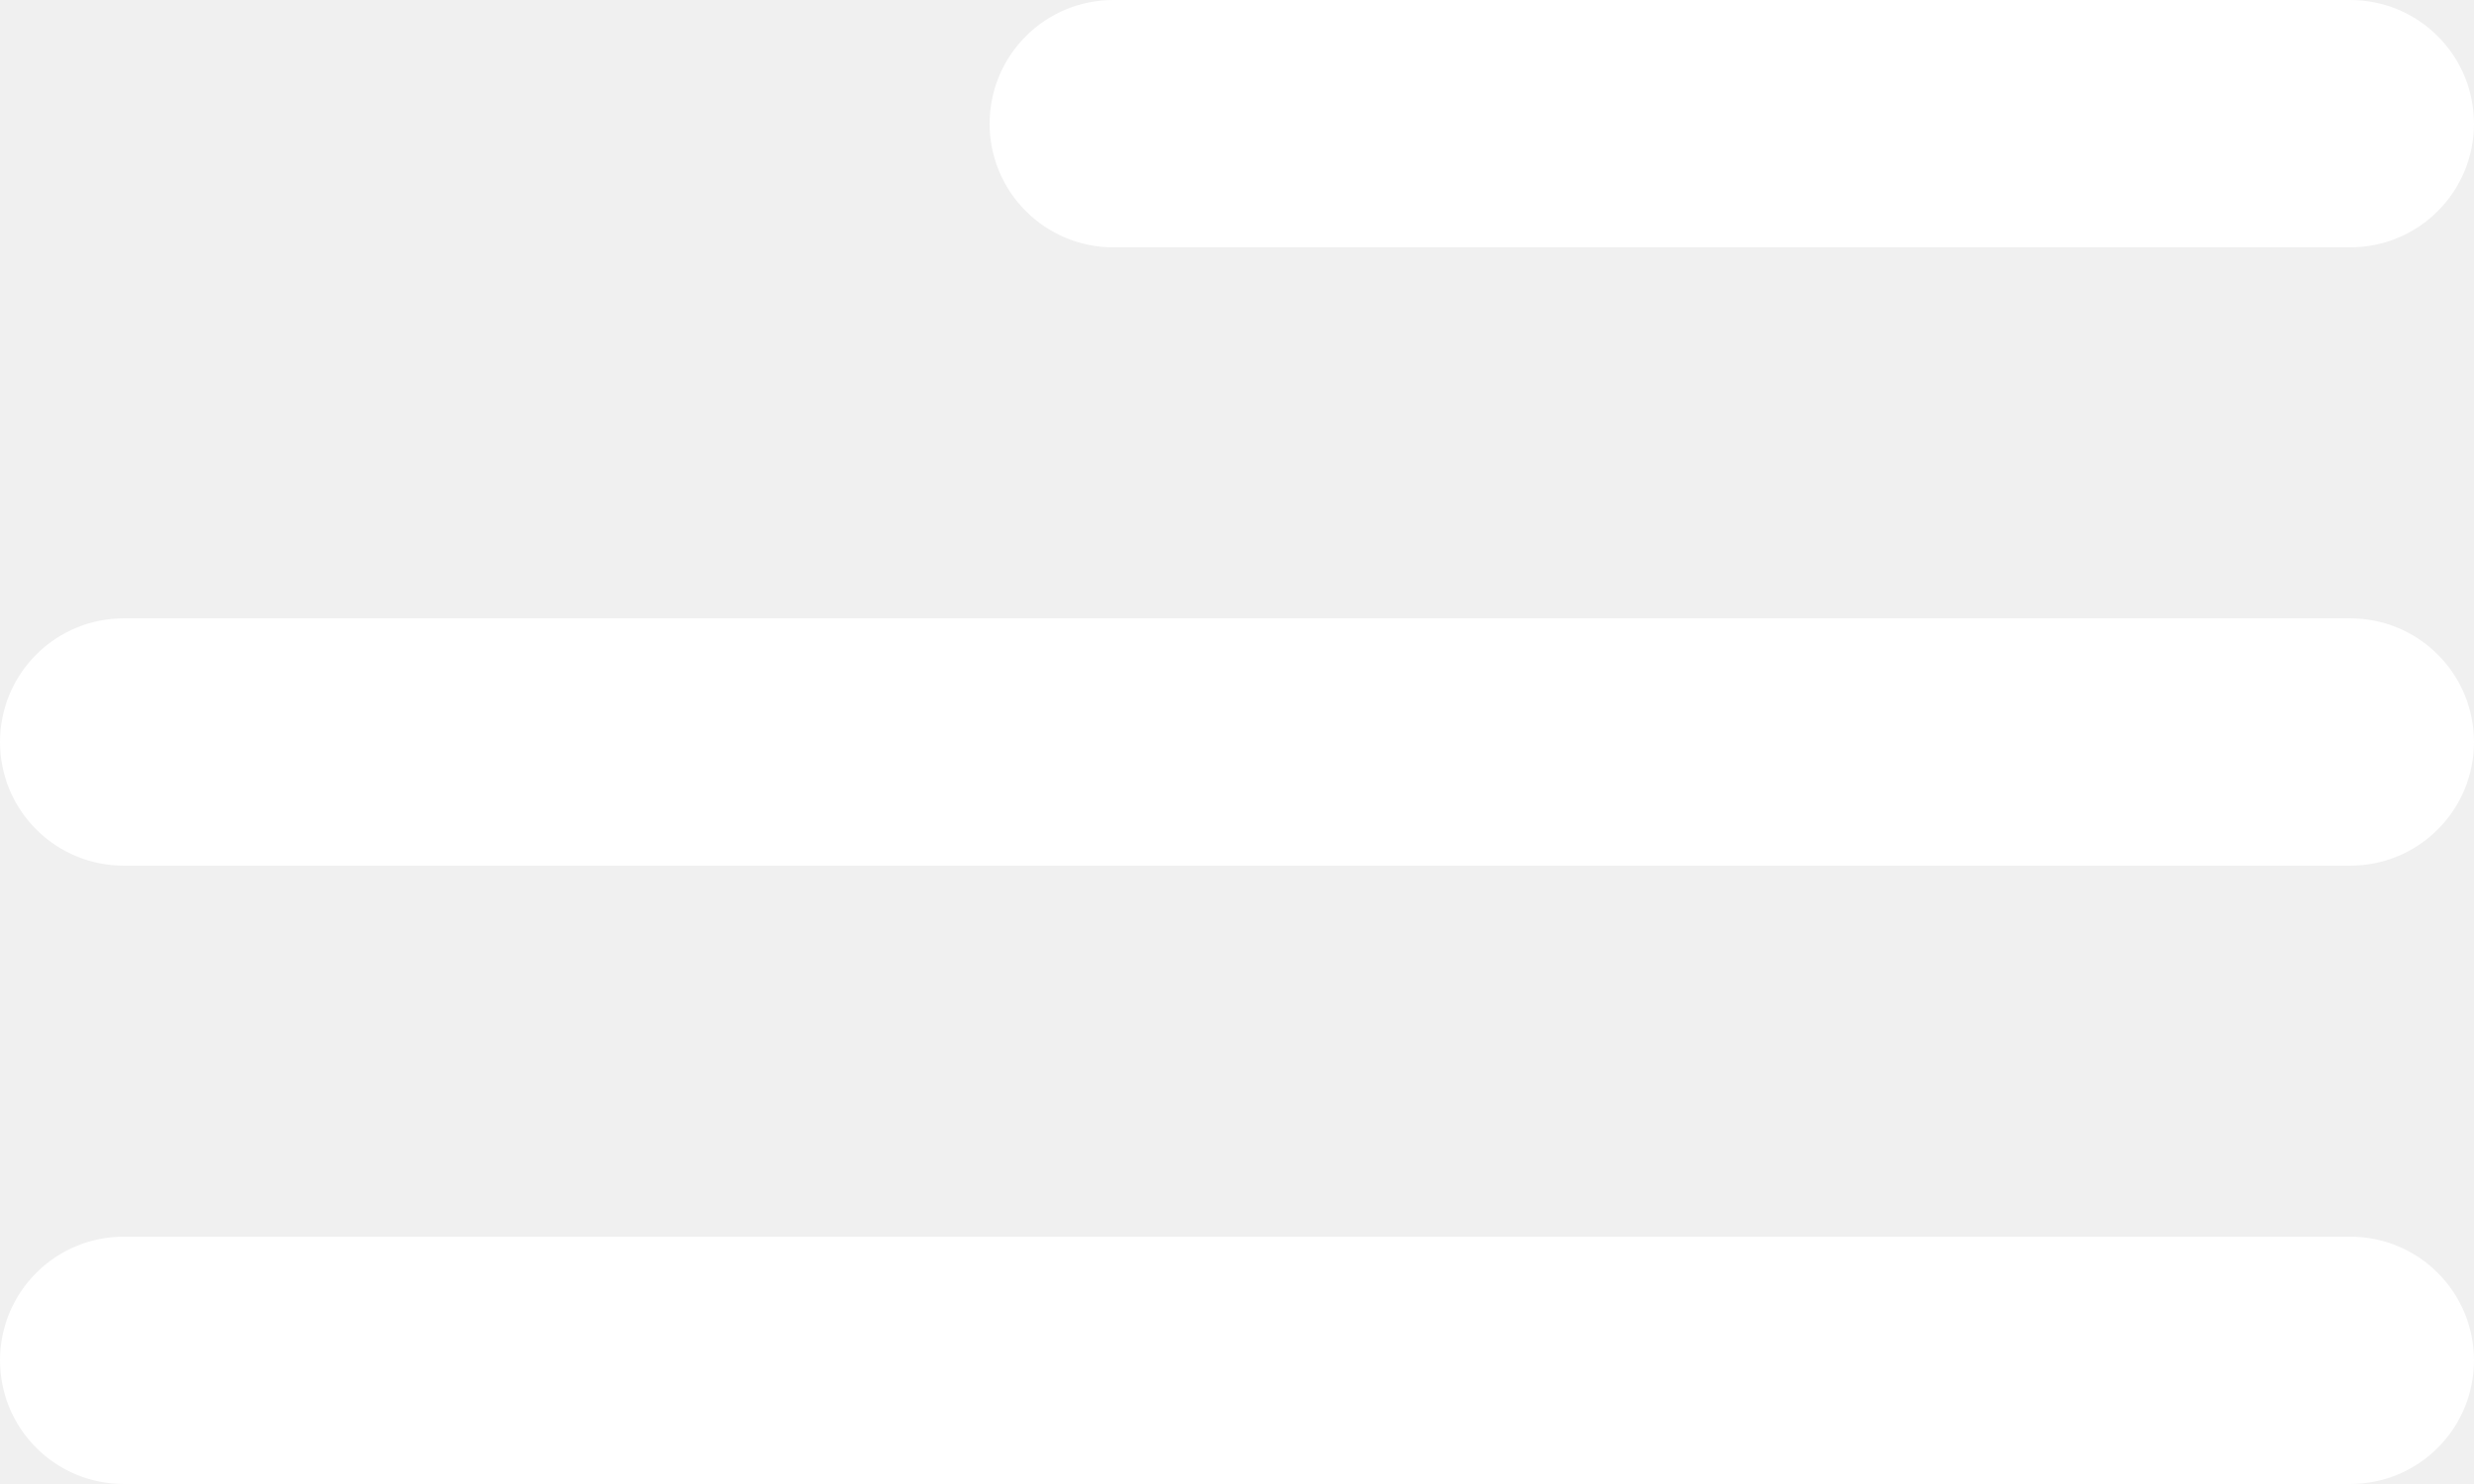
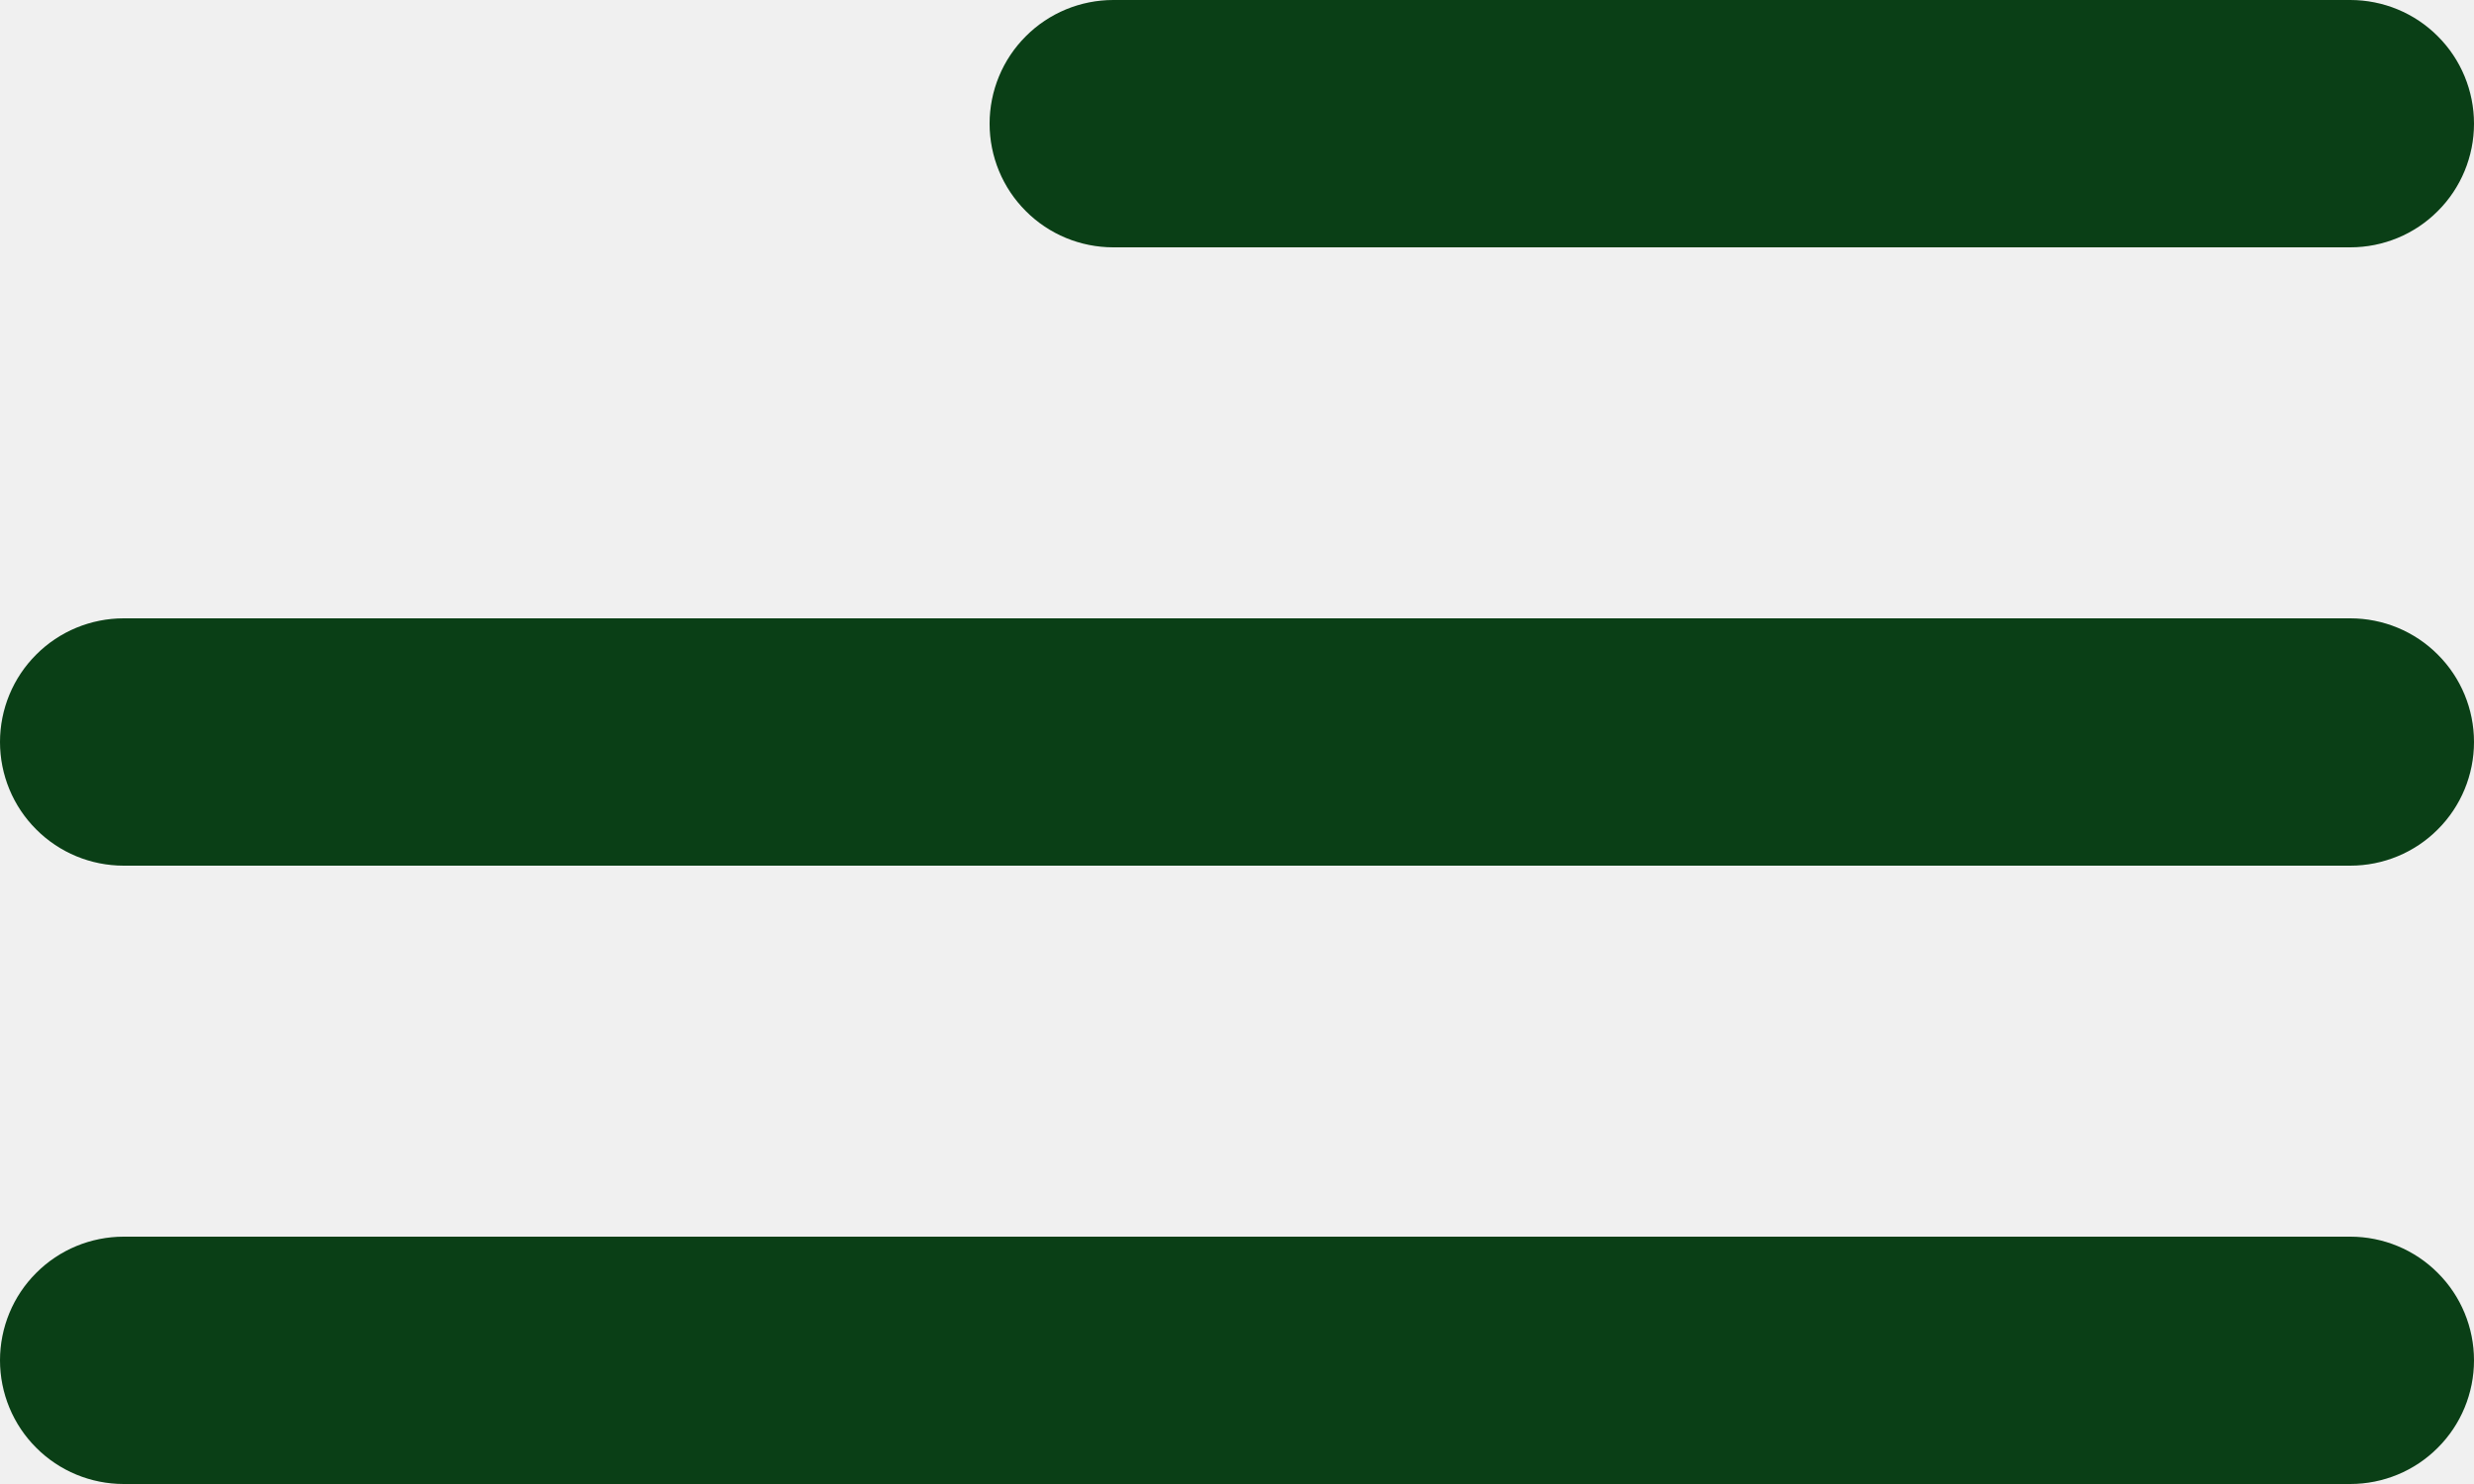
<svg xmlns="http://www.w3.org/2000/svg" width="20" height="12" viewBox="0 0 20 12" fill="#FFF">
-   <path d="M9 2L19 2C19.265 2 19.52 1.895 19.707 1.707C19.895 1.52 20 1.265 20 1C20 0.735 19.895 0.48 19.707 0.293C19.52 0.105 19.265 0 19 0L9 0C8.735 0 8.48 0.105 8.293 0.293C8.105 0.48 8 0.735 8 1C8 1.265 8.105 1.52 8.293 1.707C8.48 1.895 8.735 2 9 2ZM19 10L1 10C0.735 10 0.48 10.105 0.293 10.293C0.105 10.48 0 10.735 0 11C0 11.265 0.105 11.52 0.293 11.707C0.48 11.895 0.735 12 1 12L19 12C19.265 12 19.52 11.895 19.707 11.707C19.895 11.52 20 11.265 20 11C20 10.735 19.895 10.48 19.707 10.293C19.52 10.105 19.265 10 19 10V10ZM1 7L19 7C19.265 7 19.52 6.895 19.707 6.707C19.895 6.52 20 6.265 20 6C20 5.735 19.895 5.48 19.707 5.293C19.52 5.105 19.265 5 19 5L1 5C0.735 5 0.48 5.105 0.293 5.293C0.105 5.48 0 5.735 0 6C0 6.265 0.105 6.52 0.293 6.707C0.48 6.895 0.735 7 1 7Z" fill="#FFFFFF" />
+   <path d="M9 2L19 2C19.265 2 19.52 1.895 19.707 1.707C19.895 1.52 20 1.265 20 1C20 0.735 19.895 0.48 19.707 0.293C19.52 0.105 19.265 0 19 0L9 0C8.735 0 8.48 0.105 8.293 0.293C8.105 0.48 8 0.735 8 1C8 1.265 8.105 1.52 8.293 1.707C8.48 1.895 8.735 2 9 2ZM19 10L1 10C0.735 10 0.48 10.105 0.293 10.293C0.105 10.48 0 10.735 0 11C0 11.265 0.105 11.52 0.293 11.707C0.48 11.895 0.735 12 1 12L19 12C19.265 12 19.52 11.895 19.707 11.707C19.895 11.52 20 11.265 20 11C20 10.735 19.895 10.48 19.707 10.293C19.52 10.105 19.265 10 19 10V10ZM1 7L19 7C19.265 7 19.52 6.895 19.707 6.707C19.895 6.52 20 6.265 20 6C20 5.735 19.895 5.48 19.707 5.293C19.52 5.105 19.265 5 19 5L1 5C0.735 5 0.48 5.105 0.293 5.293C0.105 5.48 0 5.735 0 6C0 6.265 0.105 6.52 0.293 6.707C0.48 6.895 0.735 7 1 7Z" fill="#0A3F16" />
</svg>
